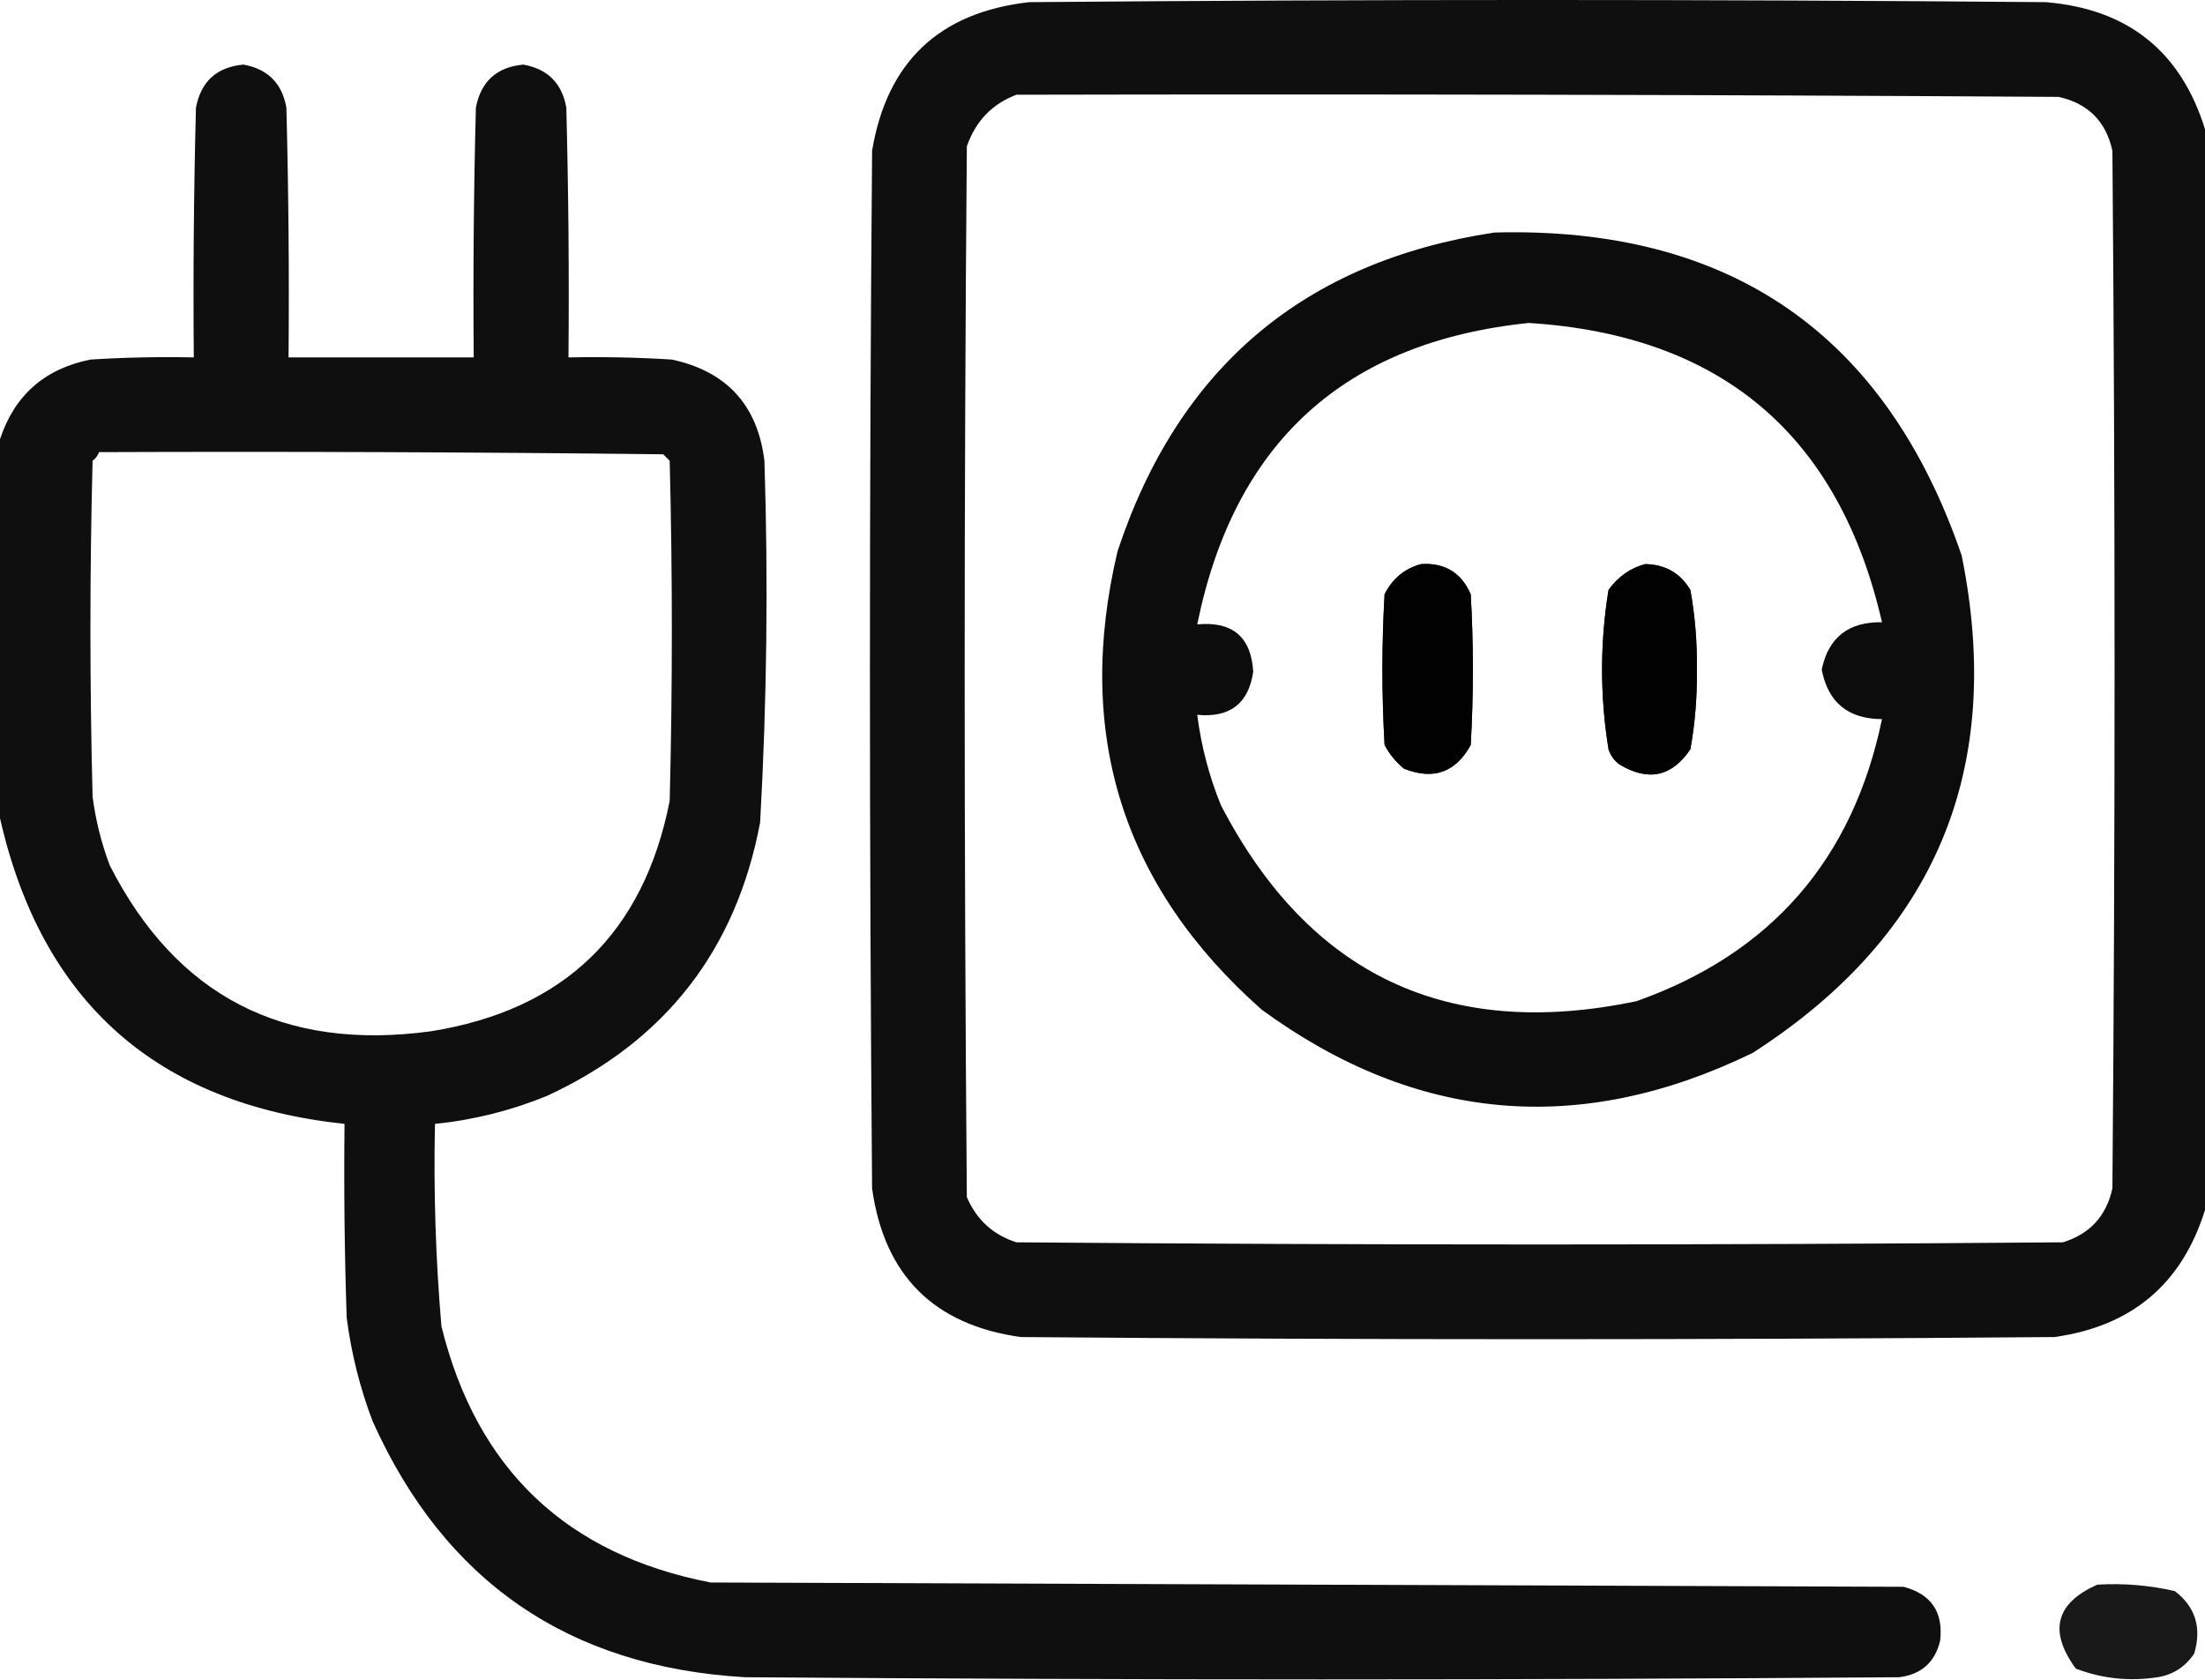
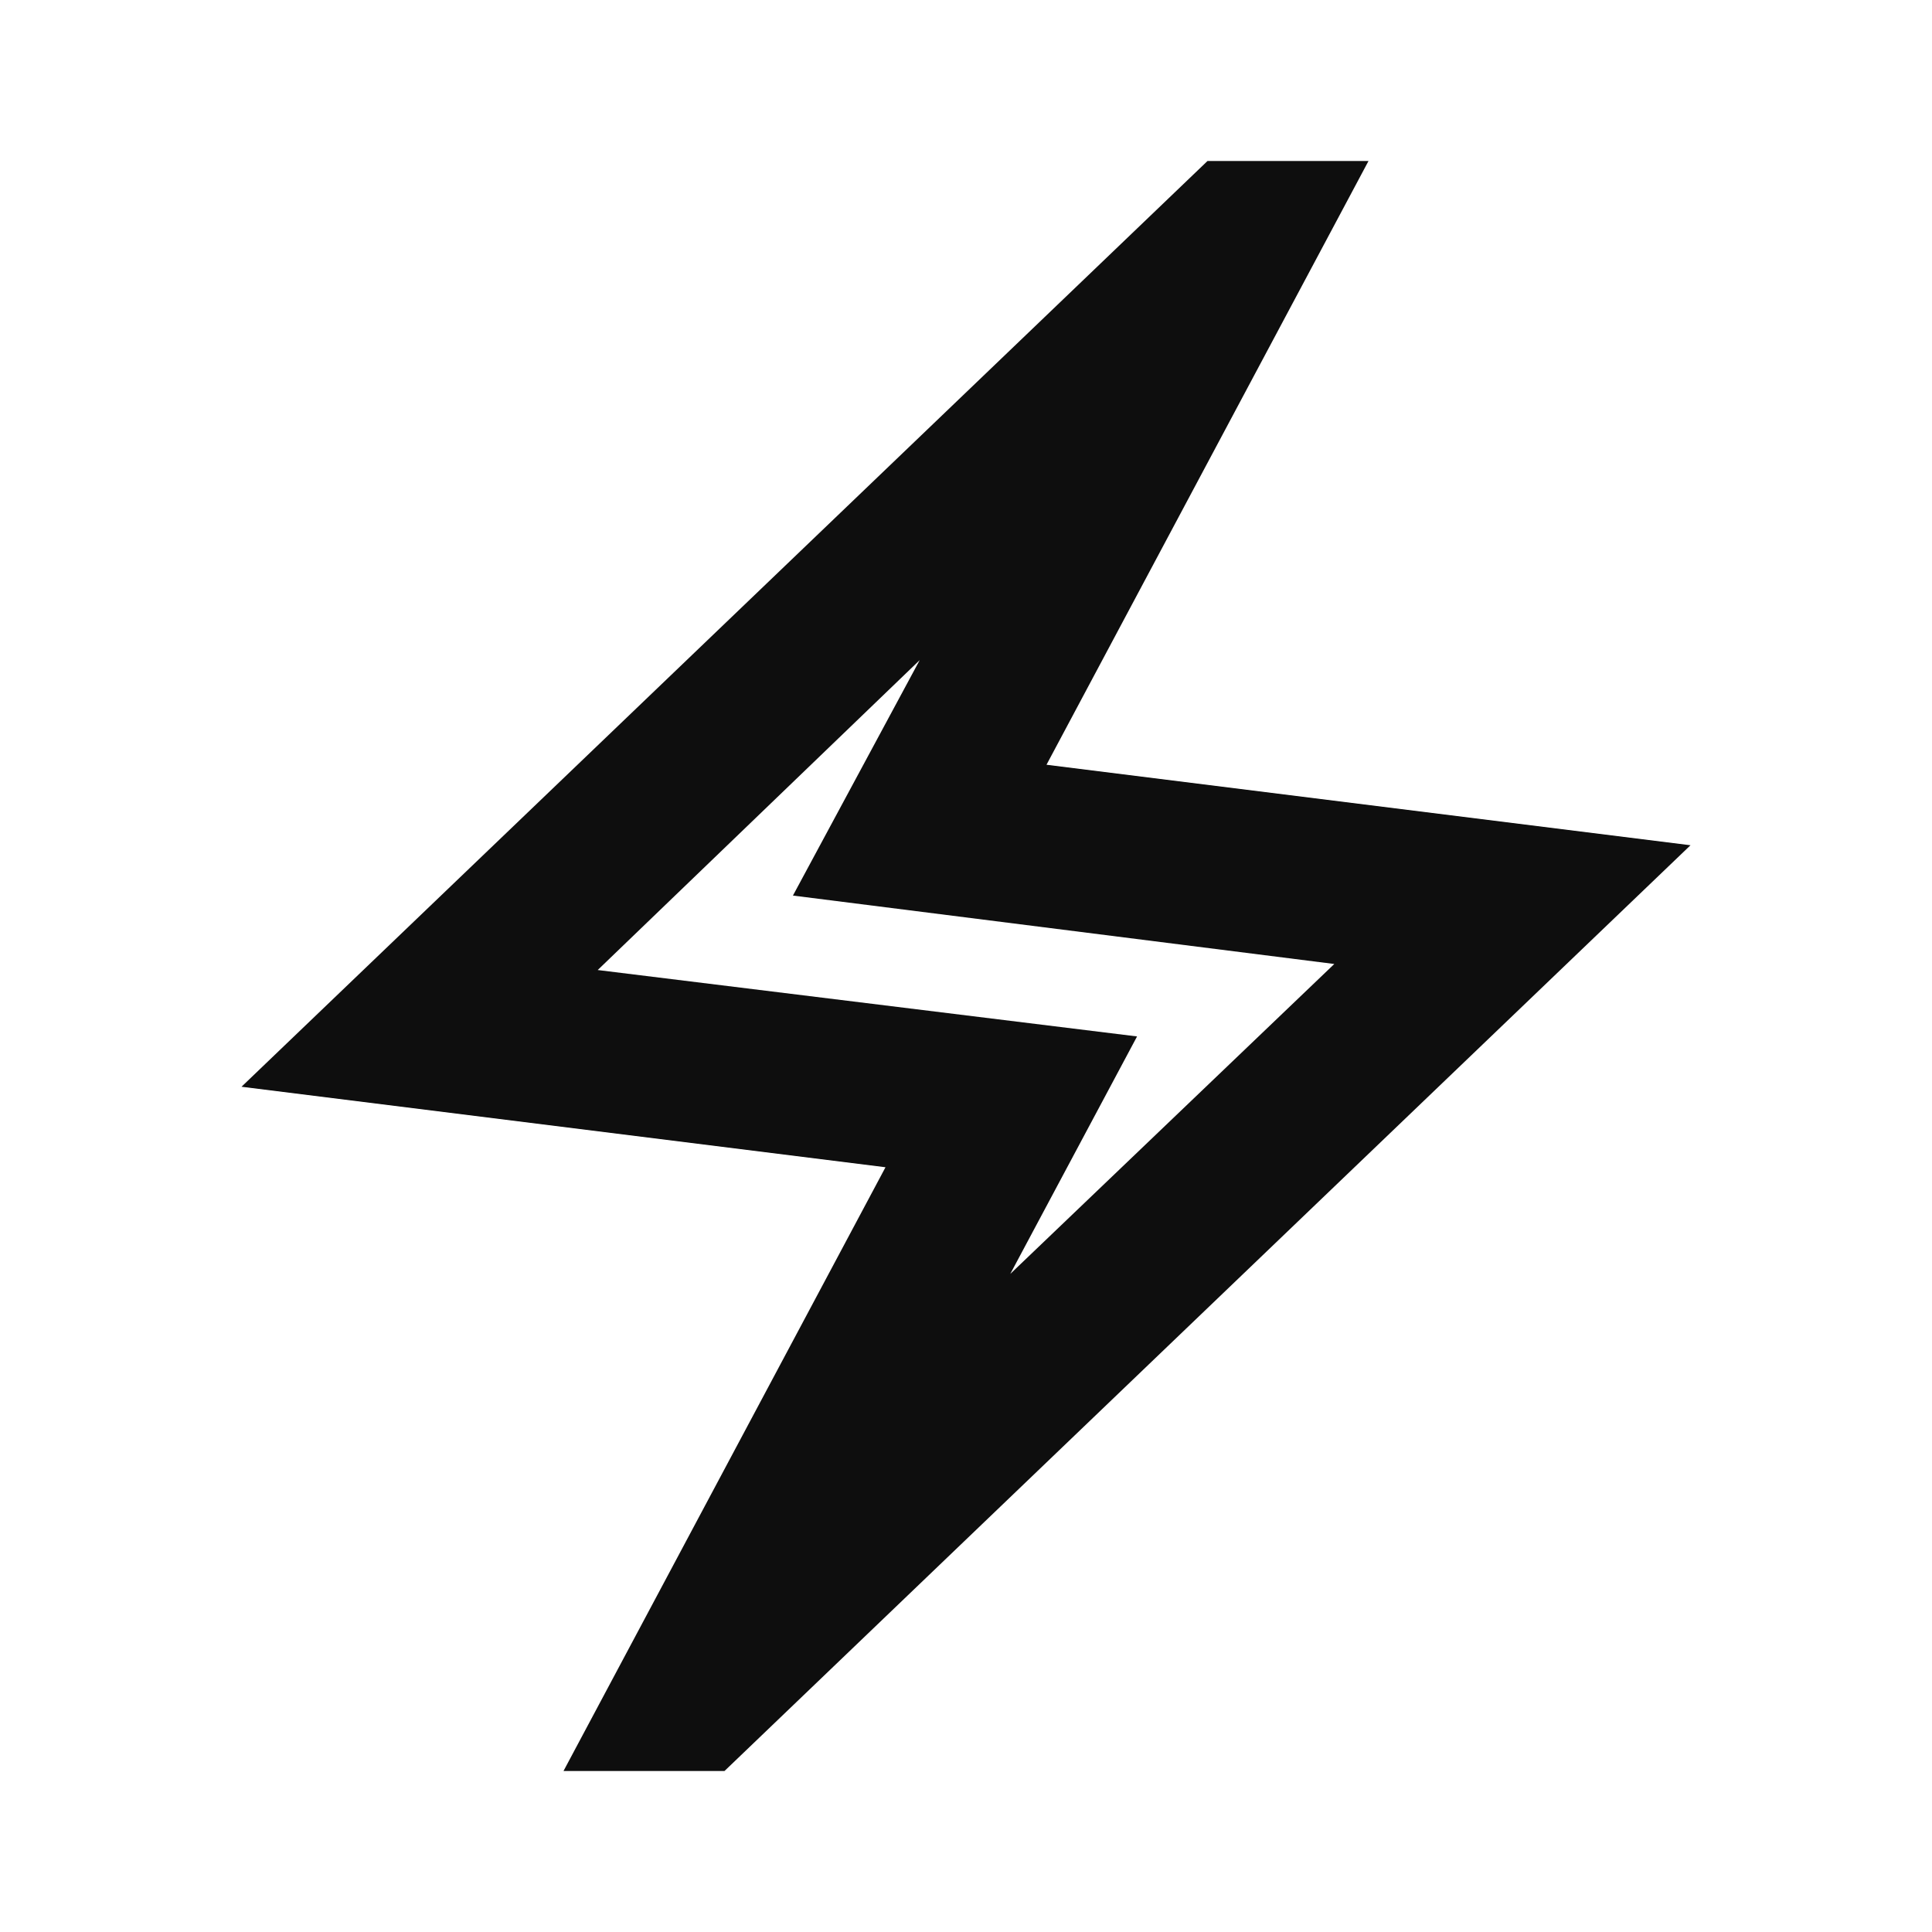
- <svg xmlns="http://www.w3.org/2000/svg" id="Capa_1" data-name="Capa 1" viewBox="0 0 512 390">
-   <defs>
-     <style>
-       .cls-1 {
-         opacity: .94;
-       }
- 
-       .cls-1, .cls-2, .cls-3, .cls-4, .cls-5 {
-         fill-rule: evenodd;
-         isolation: isolate;
-       }
- 
-       .cls-2 {
-         opacity: .94;
-       }
- 
-       .cls-3 {
-         opacity: .91;
-       }
- 
-       .cls-4 {
-         opacity: .95;
-       }
- 
-       .cls-5 {
-         opacity: .9;
-       }
-     </style>
-   </defs>
-   <path class="cls-1" d="m392.5,137c-2.33-3.92-5.83-5.92-10.5-6-3.46.93-6.29,2.93-8.5,6-2,12.33-2,24.67,0,37,.46,1.43,1.3,2.6,2.5,3.5,6.69,4.06,12.19,2.9,16.5-3.5,1.1-6.09,1.6-12.26,1.5-18.5.1-6.24-.4-12.41-1.5-18.5Zm-62.5-6c-3.82,1.01-6.65,3.34-8.5,7-.67,11.67-.67,23.33,0,35,1.12,2.12,2.62,3.96,4.5,5.5,6.85,2.72,12.02.88,15.5-5.5.67-11.67.67-23.33,0-35-2.19-5.01-6.02-7.34-11.5-7Zm62.5,6c-2.33-3.92-5.83-5.92-10.5-6-3.46.93-6.29,2.93-8.5,6-2,12.33-2,24.67,0,37,.46,1.43,1.3,2.6,2.5,3.5,6.69,4.06,12.19,2.9,16.5-3.5,1.1-6.09,1.6-12.26,1.5-18.5.1-6.24-.4-12.41-1.5-18.5Zm-62.5-6c-3.82,1.01-6.65,3.34-8.5,7-.67,11.67-.67,23.33,0,35,1.12,2.12,2.62,3.96,4.5,5.5,6.85,2.72,12.02.88,15.5-5.5.67-11.67.67-23.33,0-35-2.19-5.01-6.02-7.34-11.5-7ZM475,.5C396.33-.17,317.67-.17,239,.5c-20.88,2.34-33.04,13.84-36.5,34.5-.67,80.33-.67,160.67,0,241,2.83,20.17,14.33,31.67,34.5,34.5,80,.67,160,.67,240,0,17.97-2.48,29.64-12.31,35-29.5V30c-5.62-18.11-17.95-27.94-37-29.5Zm15.5,275.5c-1.43,6.42-5.26,10.59-11.5,12.5-81,.67-162,.67-243,0-5.41-1.74-9.24-5.24-11.5-10.5-.67-81.33-.67-162.67,0-244,2.02-5.85,5.85-9.85,11.5-12,80.67-.17,161.33,0,242,.5,6.83,1.5,11,5.67,12.5,12.5.67,80.33.67,160.67,0,241Zm-108.5-145c-3.46.93-6.29,2.93-8.5,6-2,12.33-2,24.67,0,37,.46,1.43,1.3,2.6,2.5,3.5,6.69,4.06,12.19,2.9,16.5-3.5,1.1-6.09,1.6-12.26,1.5-18.5.1-6.24-.4-12.41-1.5-18.5-2.33-3.92-5.83-5.92-10.5-6Zm-52,0c-3.82,1.01-6.65,3.34-8.5,7-.67,11.67-.67,23.33,0,35,1.12,2.12,2.62,3.96,4.5,5.5,6.85,2.72,12.02.88,15.5-5.5.67-11.67.67-23.33,0-35-2.19-5.01-6.02-7.34-11.5-7Z" />
-   <path class="cls-2" d="m0,190v-88c3.36-10.19,10.36-16.36,21-18.5,7.99-.5,15.99-.67,24-.5-.17-19.34,0-38.67.5-58,1.16-6.08,4.83-9.42,11-10,5.67,1,9,4.33,10,10,.5,19.33.67,38.66.5,58h43c-.17-19.34,0-38.67.5-58,1.16-6.08,4.83-9.42,11-10,5.67,1,9,4.33,10,10,.5,19.33.67,38.66.5,58,8.01-.17,16.01,0,24,.5,12.74,2.74,19.91,10.57,21.5,23.5.9,28.02.57,56.02-1,84-5.59,29.67-22.09,50.84-49.5,63.5-8.36,3.42-17.03,5.59-26,6.5-.34,15.7.16,31.37,1.5,47,8.18,33.18,29.01,53.01,62.5,59.5,92.33.33,184.67.67,277,1,6.43,1.7,9.27,5.87,8.5,12.5-1.18,5.01-4.35,7.85-9.5,8.5-89.33.67-178.67.67-268,0-40.96-2.38-69.79-22.22-86.5-59.5-2.94-7.76-4.94-15.76-6-24-.5-15-.67-30-.5-45-43.63-4.64-70.3-28.3-80-71Zm23-85c43.67-.17,87.33,0,131,.5l1.5,1.5c.67,26.33.67,52.67,0,79-6.07,30.74-24.57,48.58-55.5,53.5-34.2,4.65-59.04-8.18-74.5-38.5-1.96-5.18-3.29-10.51-4-16-.67-26-.67-52,0-78,.72-.54,1.22-1.21,1.5-2Z" />
-   <path class="cls-4" d="m347,54c54.67-1.46,90.84,23.54,108.5,75,10.05,49.72-6.12,88.22-48.5,115.5-40.11,19.53-78.11,16.19-114-10-32.38-28.64-43.54-64.15-33.5-106.5,14.13-42.64,43.29-67.3,87.5-74Zm8,21c-42.74,4.4-68.41,27.73-77,70,8.18-.76,12.52,2.91,13,11-1.09,7.39-5.42,10.73-13,10,.91,7.22,2.74,14.22,5.5,21,20.54,39.52,52.71,54.68,96.5,45.5,31.22-11.06,50.22-32.89,57-65.5-7.86-.03-12.53-3.87-14-11.5,1.55-7.46,6.21-11.12,14-11-10.02-43.51-37.35-66.68-82-69.5Z" />
-   <path class="cls-1" d="m341.5,173c-3.48,6.38-8.65,8.22-15.5,5.5-1.88-1.54-3.38-3.38-4.5-5.5-.67-11.67-.67-23.33,0-35,1.85-3.66,4.68-5.99,8.5-7,5.48-.34,9.31,1.99,11.5,7,.67,11.67.67,23.33,0,35Z" />
-   <path class="cls-3" d="m394,155.5c.1,6.24-.4,12.41-1.5,18.5-4.31,6.4-9.81,7.56-16.5,3.5-1.2-.9-2.04-2.07-2.5-3.5-2-12.33-2-24.67,0-37,2.21-3.07,5.04-5.07,8.5-6,4.67.08,8.17,2.08,10.5,6,1.1,6.09,1.6,12.26,1.5,18.5Z" />
-   <path class="cls-5" d="m487,368c6.09-.36,12.09.14,18,1.5,4.77,3.65,6.27,8.49,4.5,14.5-2.08,3.09-4.91,4.92-8.5,5.5-6.54,1.01-12.87.34-19-2-6.36-8.7-4.7-15.2,5-19.5Z" />
+ <svg xmlns="http://www.w3.org/2000/svg" height="24px" viewBox="0 -960 960 960" width="24px" fill="#0e0e0e">
+   <path d="m280-80 160-300-320-40 480-460h80L520-580l320 40L360-80h-80Zm222-247 161-154-269-34 63-117-160 154 268 33-63 118Zm-22-153Z" />
</svg>
